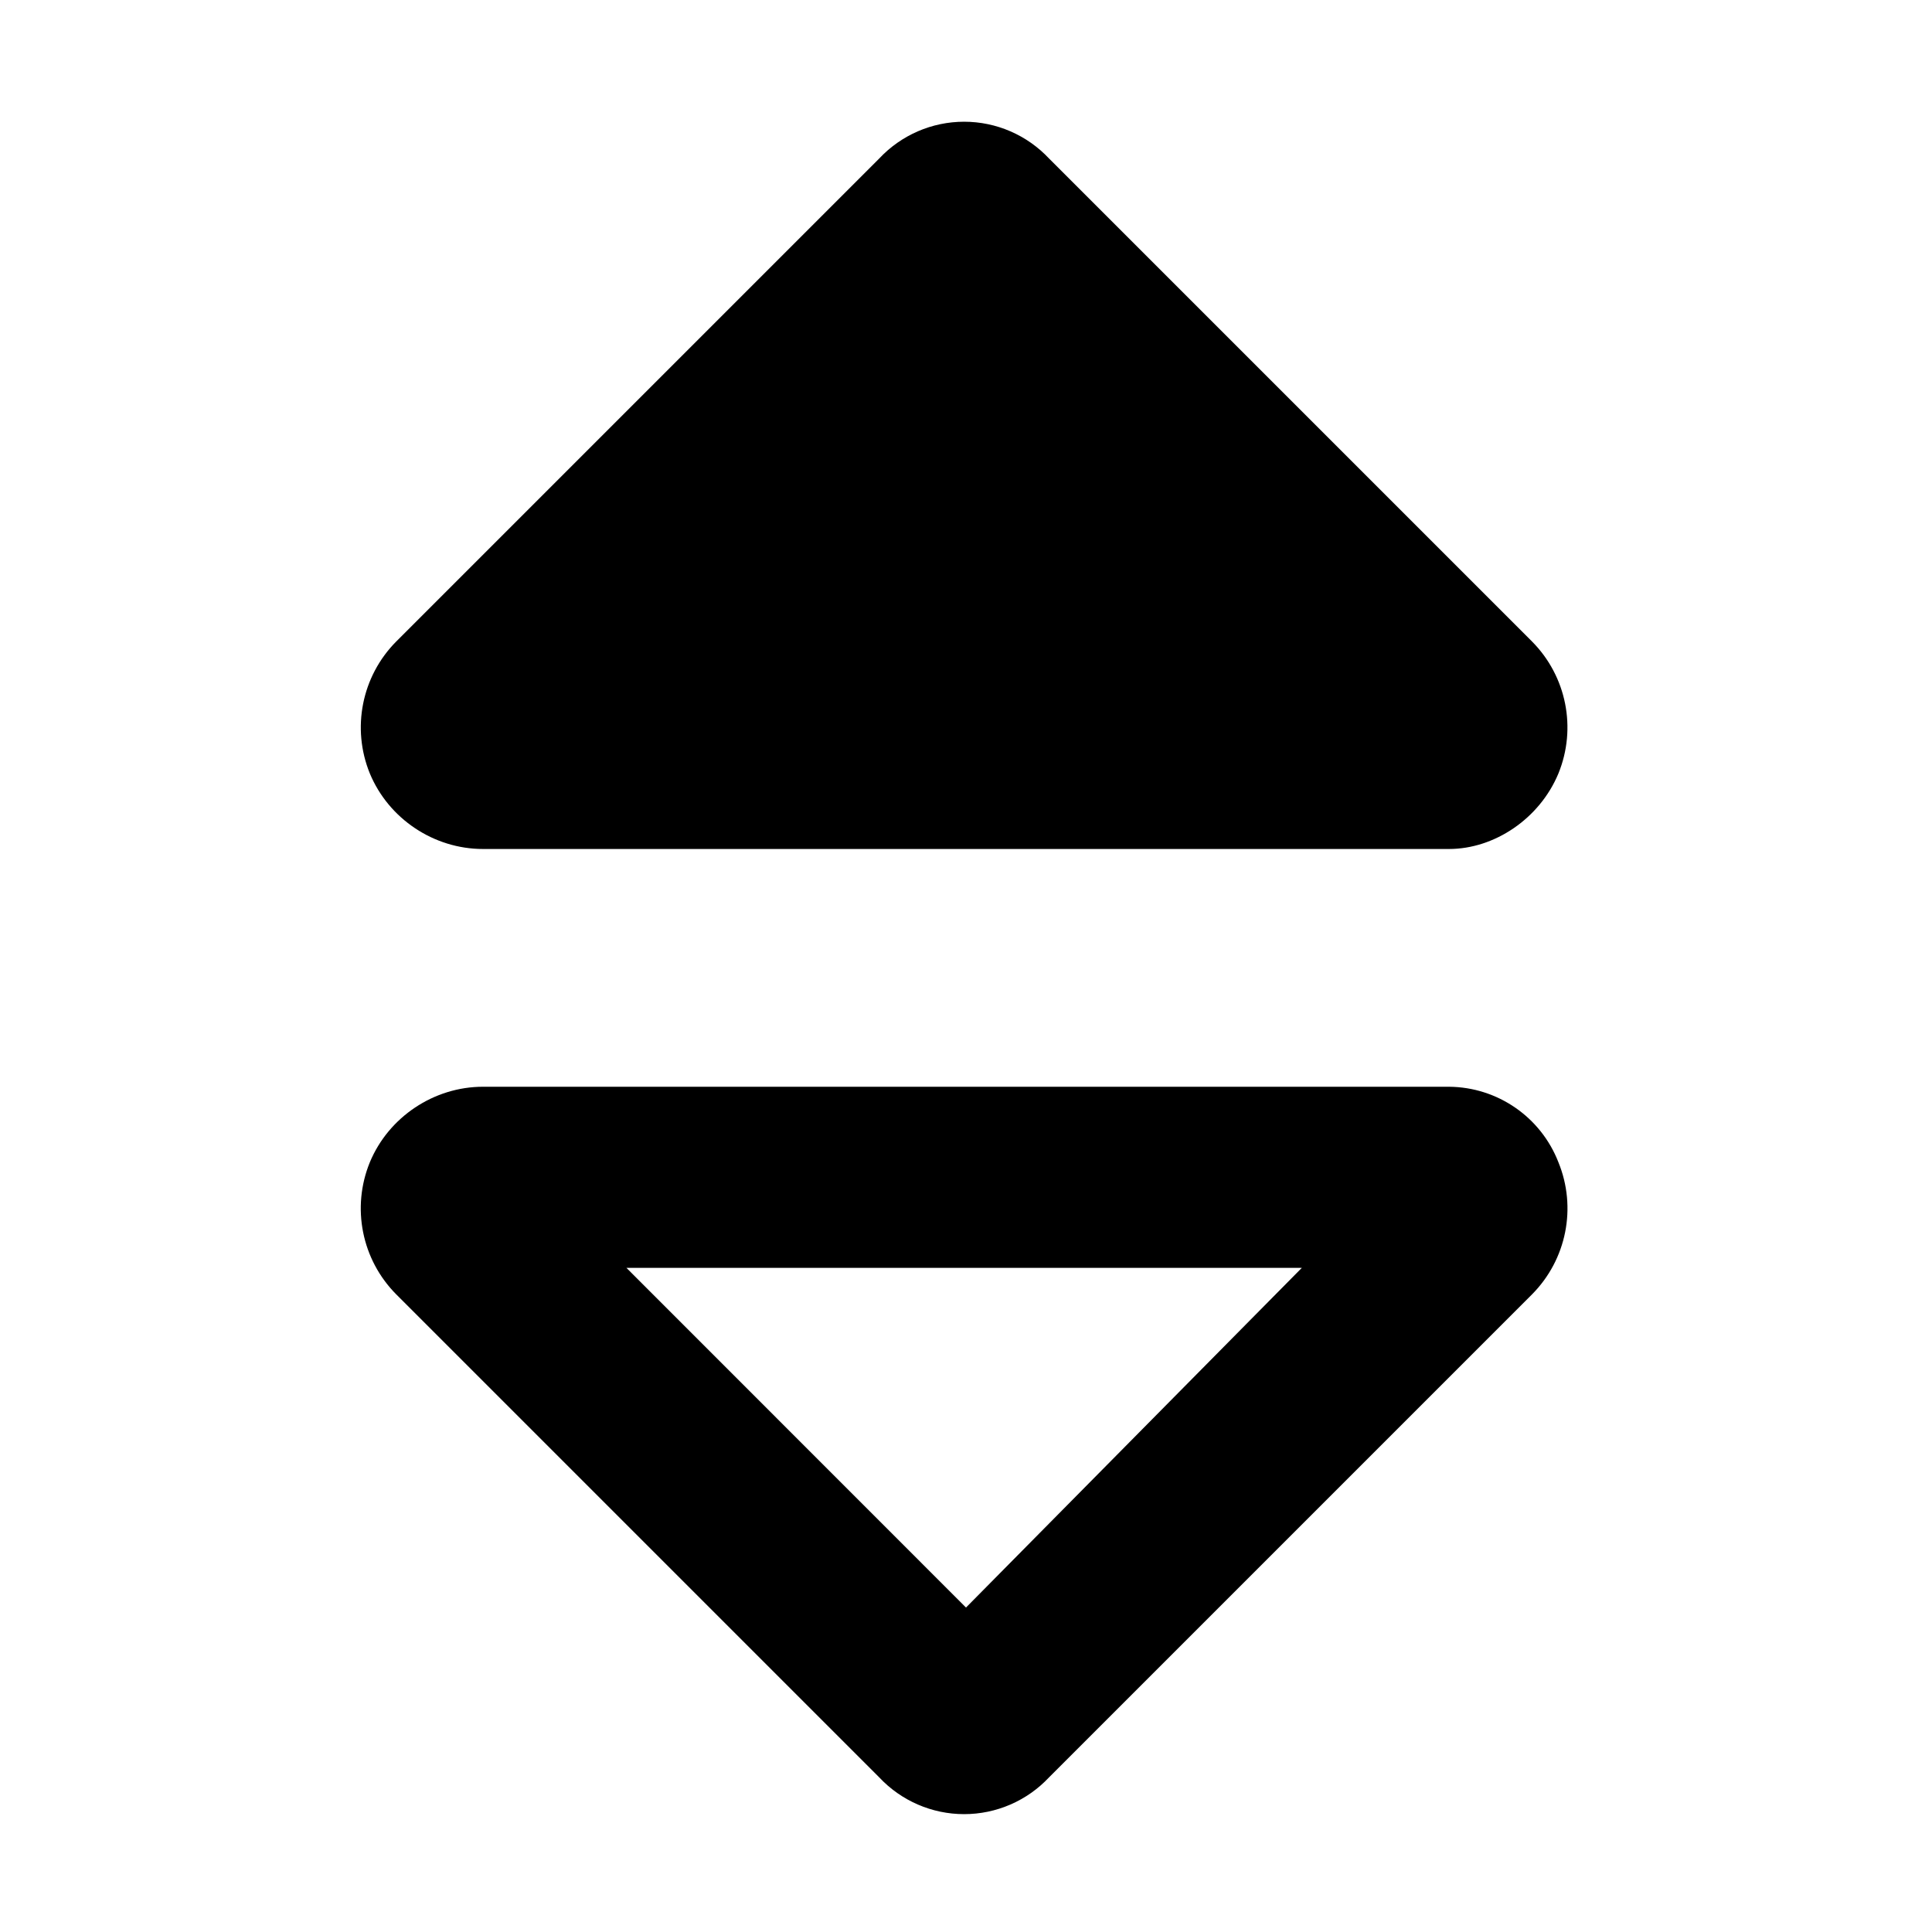
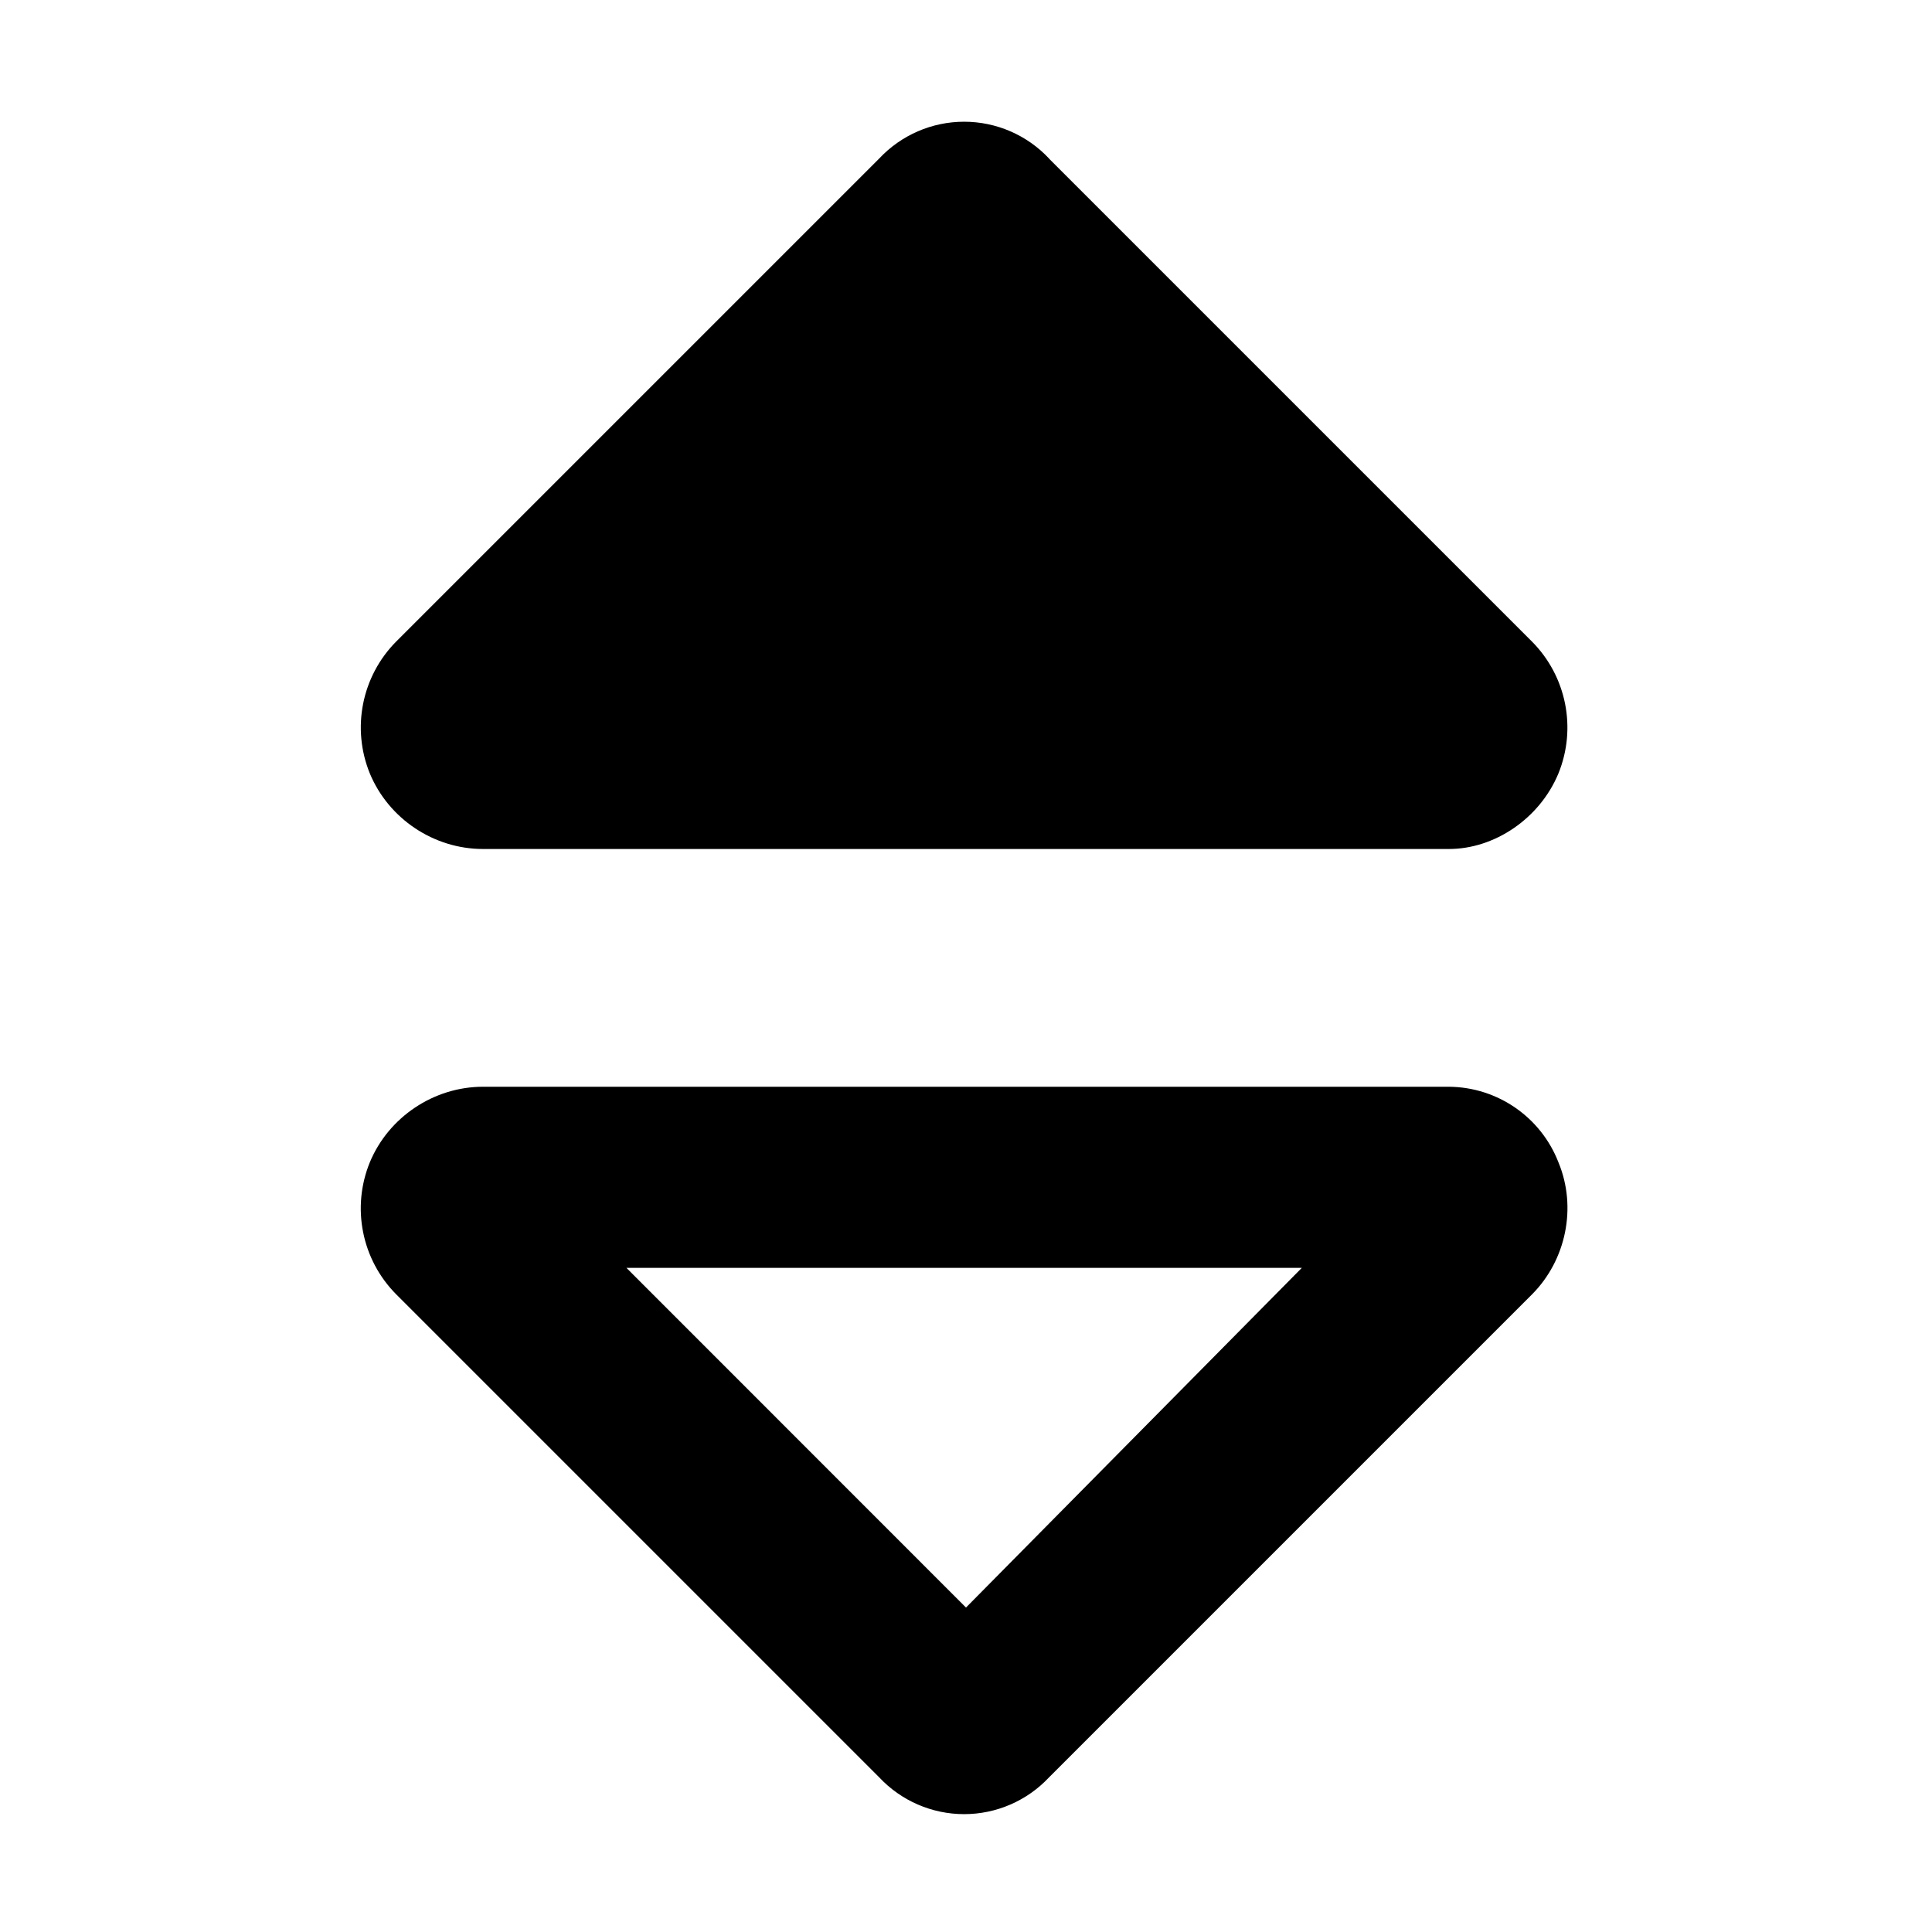
<svg xmlns="http://www.w3.org/2000/svg" viewBox="0 0 16 16">
  <g>
-     <path d="M8.688 1.313a.964.964 0 0 0-1.407 0l-4 4a1.01 1.01 0 0 0-.218 1.093c.156.375.53.625.937.625h8c.375 0 .75-.25.906-.625a1.01 1.01 0 0 0-.218-1.093zM8 13.313 5.188 10.5h5.593zm-.719 1.406a.964.964 0 0 0 1.407 0l4-4a1.01 1.01 0 0 0 .218-1.094A.98.98 0 0 0 12 9H4c-.406 0-.781.25-.937.625a1.01 1.01 0 0 0 .218 1.094z" />
+     <path d="M8.688 1.313a.964.964 0 0 0-1.407 0l-4 4a1.01 1.01 0 0 0-.218 1.093c.156.375.53.625.937.625h8c.375 0 .75-.25.906-.625a1.01 1.01 0 0 0-.219-1.093l-4-4ZM8 13.313 5.188 10.5h5.593L8 13.313Zm-.719 1.406a.964.964 0 0 0 1.407 0l4-4c.28-.281.374-.719.218-1.094A.981.981 0 0 0 12 9H4c-.406 0-.781.25-.937.625a1.01 1.01 0 0 0 .218 1.094l4 4Z" />
  </g>
</svg>
